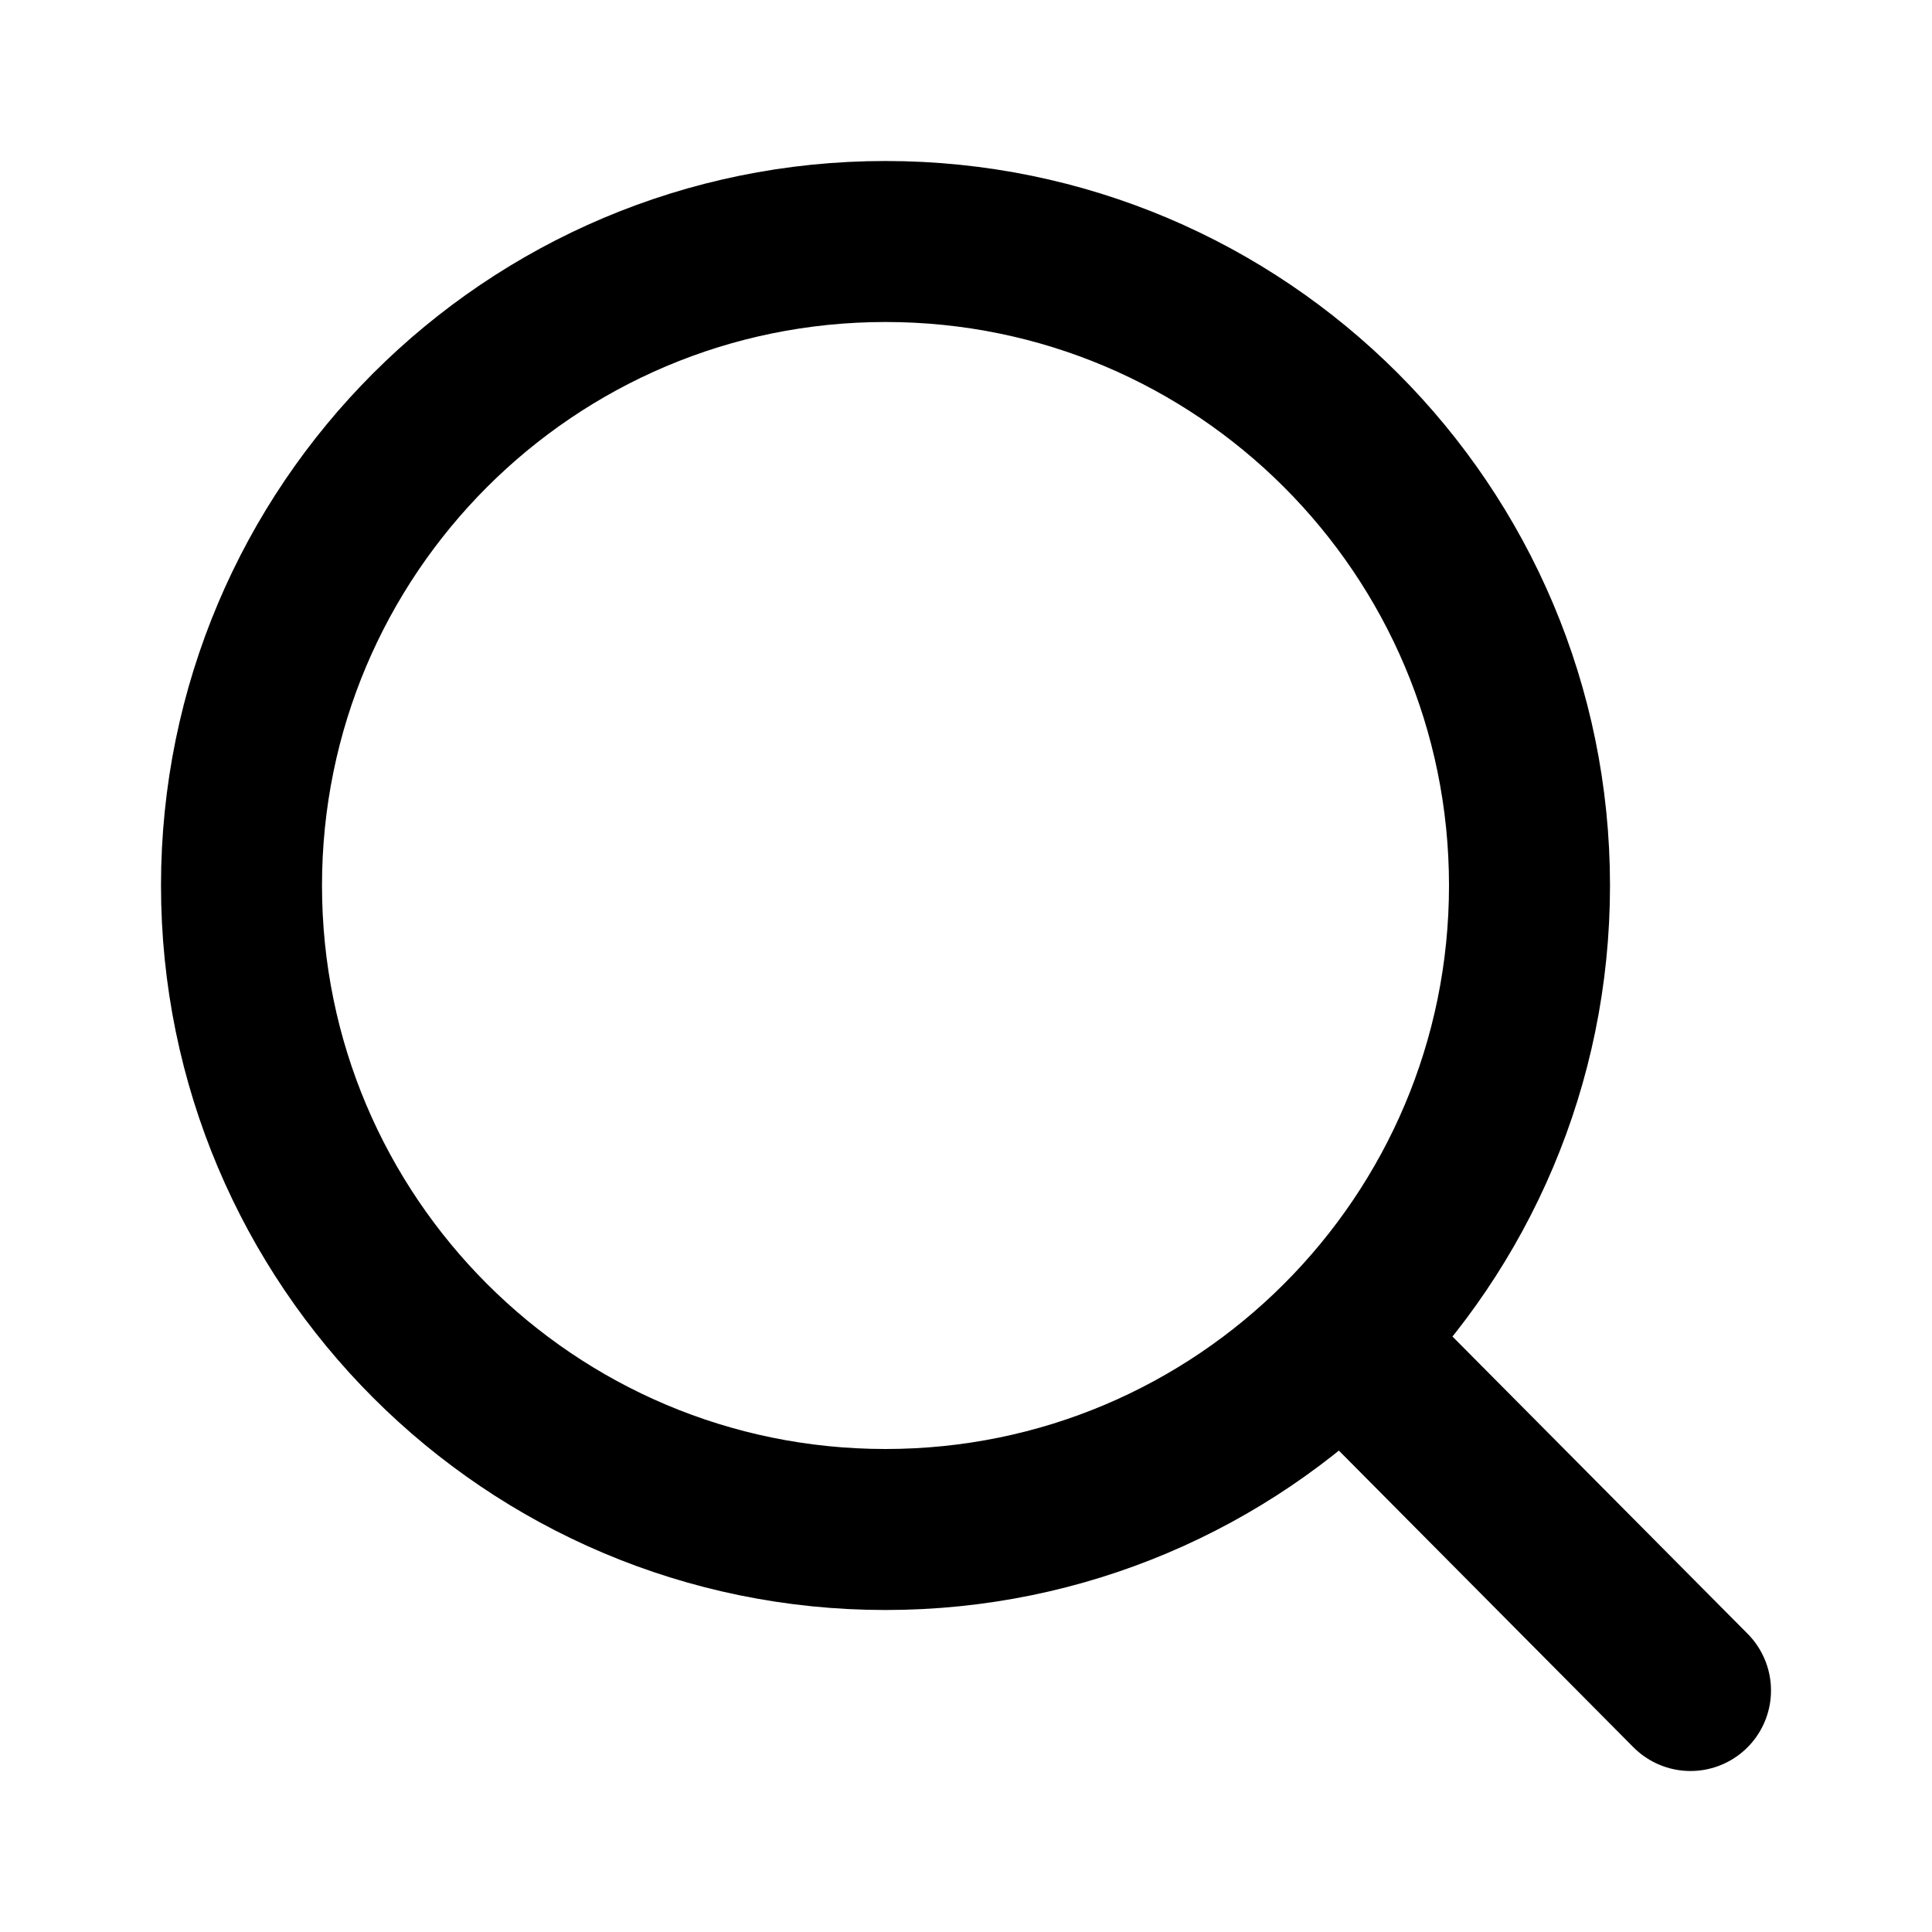
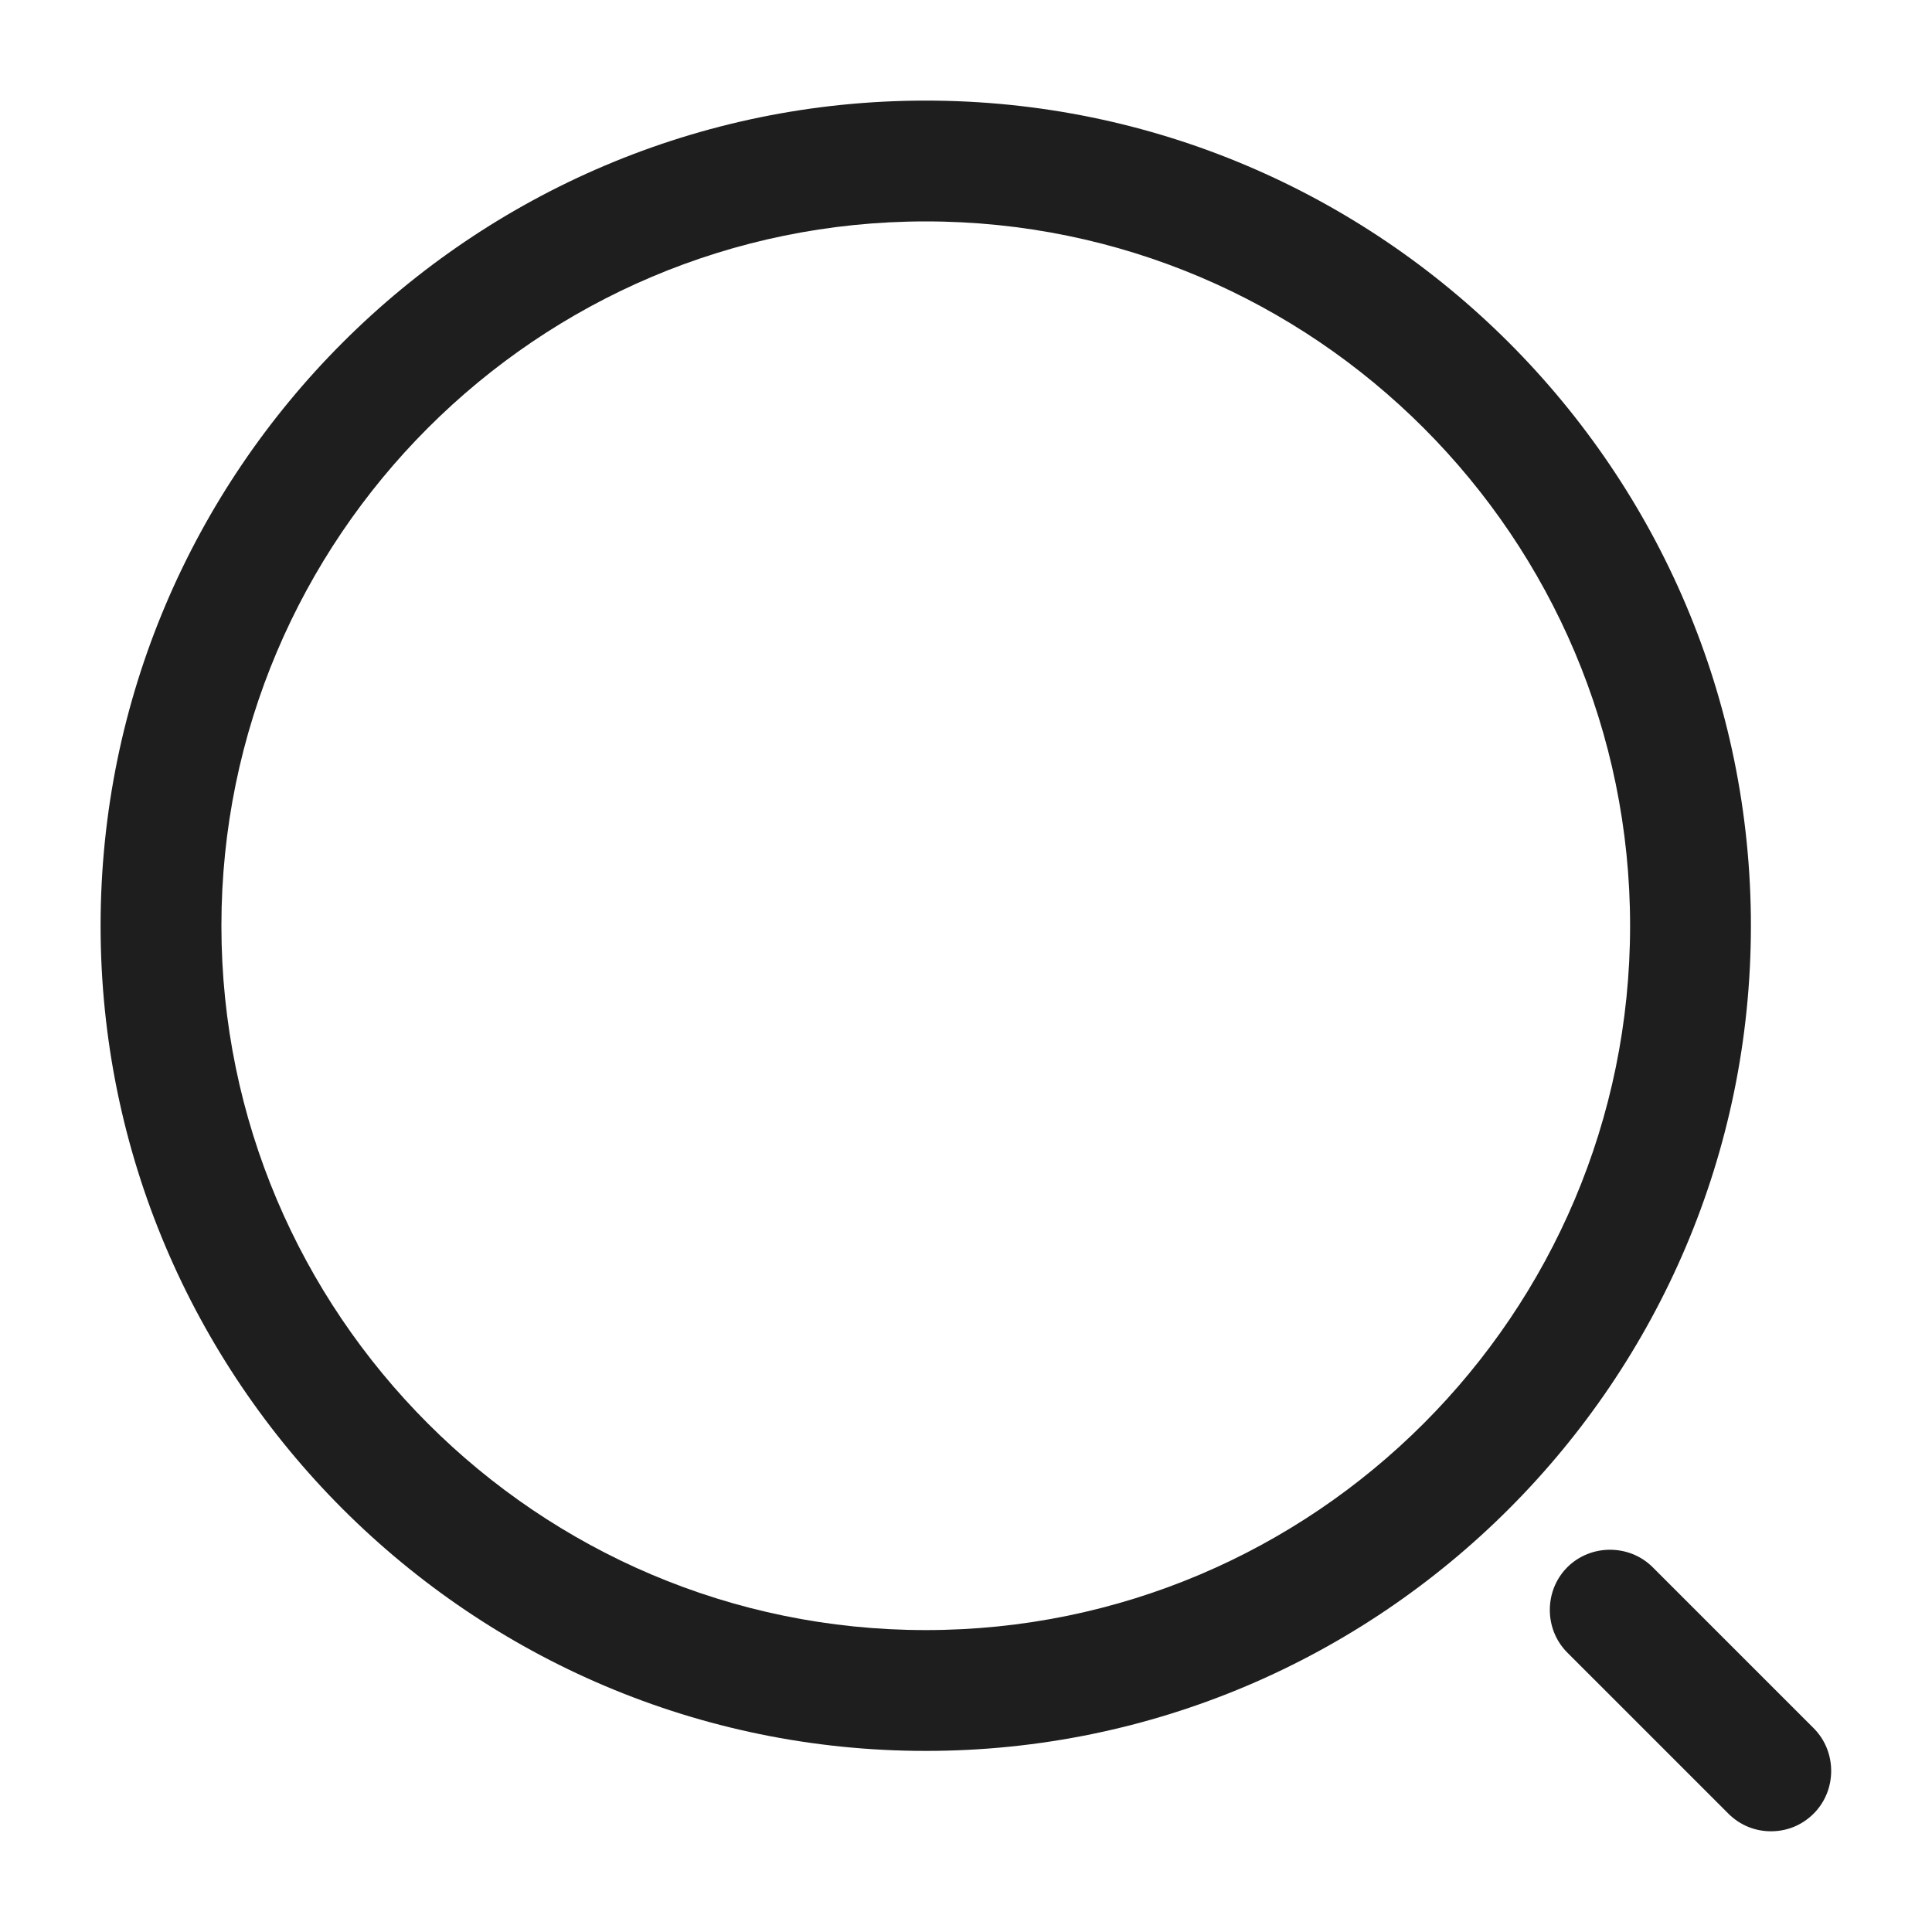
- <svg xmlns="http://www.w3.org/2000/svg" width="800px" height="800px" viewBox="0 0 24 24" fill="none">
-   <path d="M16.672 16.641L21 21M19 11C19 15.418 15.418 19 11 19C6.582 19 3 15.418 3 11C3 6.582 6.582 3 11 3C15.418 3 19 6.582 19 11Z" stroke="#000000" stroke-width="2" stroke-linecap="round" stroke-linejoin="round" />
+ <svg xmlns="http://www.w3.org/2000/svg" width="30" height="30" viewBox="0 0 30 30" fill="none">
+   <path d="M14.375 27.188C7.312 27.188 1.562 21.438 1.562 14.375C1.562 7.312 7.312 1.562 14.375 1.562C21.438 1.562 27.188 7.312 27.188 14.375C27.188 21.438 21.438 27.188 14.375 27.188ZM14.375 3.438C8.338 3.438 3.438 8.35 3.438 14.375C3.438 20.4 8.338 25.312 14.375 25.312C20.413 25.312 25.312 20.4 25.312 14.375C25.312 8.35 20.413 3.438 14.375 3.438Z" fill="black" fill-opacity="0.88" />
+   <path d="M27.5 28.436C27.262 28.436 27.025 28.349 26.837 28.161L24.337 25.661C23.975 25.299 23.975 24.699 24.337 24.336C24.7 23.974 25.3 23.974 25.663 24.336L28.163 26.836C28.525 27.199 28.525 27.799 28.163 28.161C27.975 28.349 27.738 28.436 27.5 28.436Z" fill="black" fill-opacity="0.88" />
</svg>
